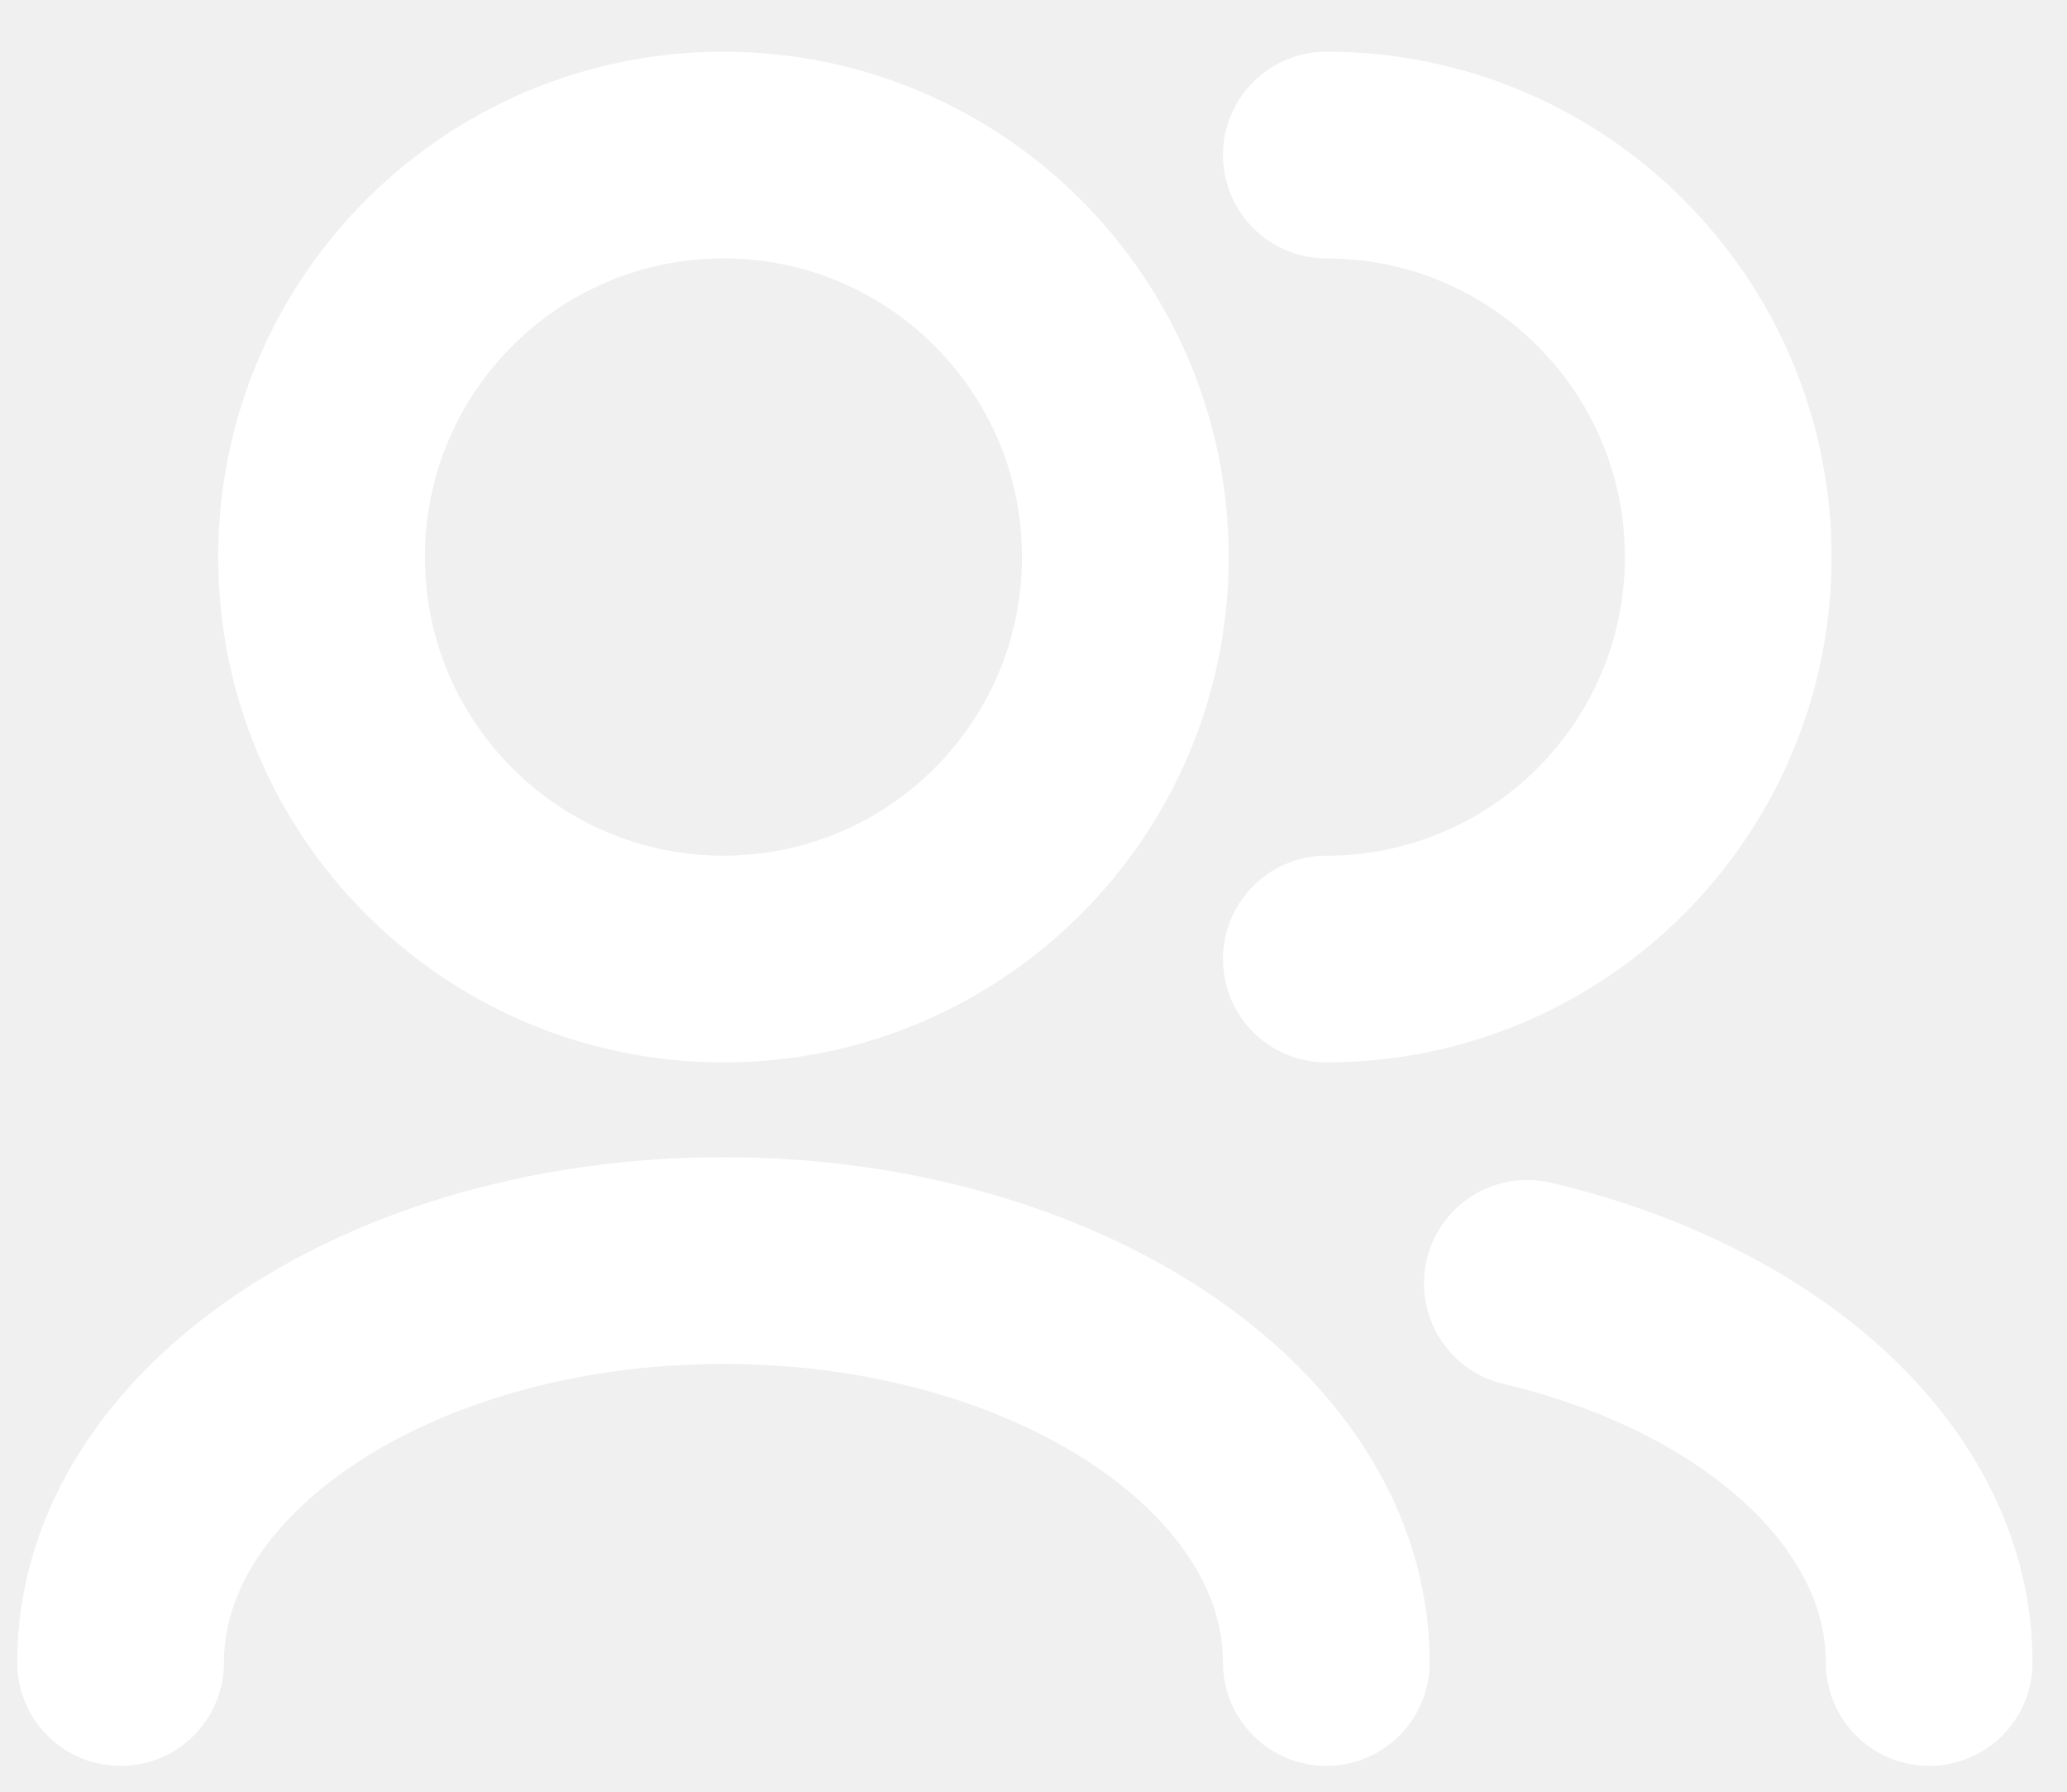
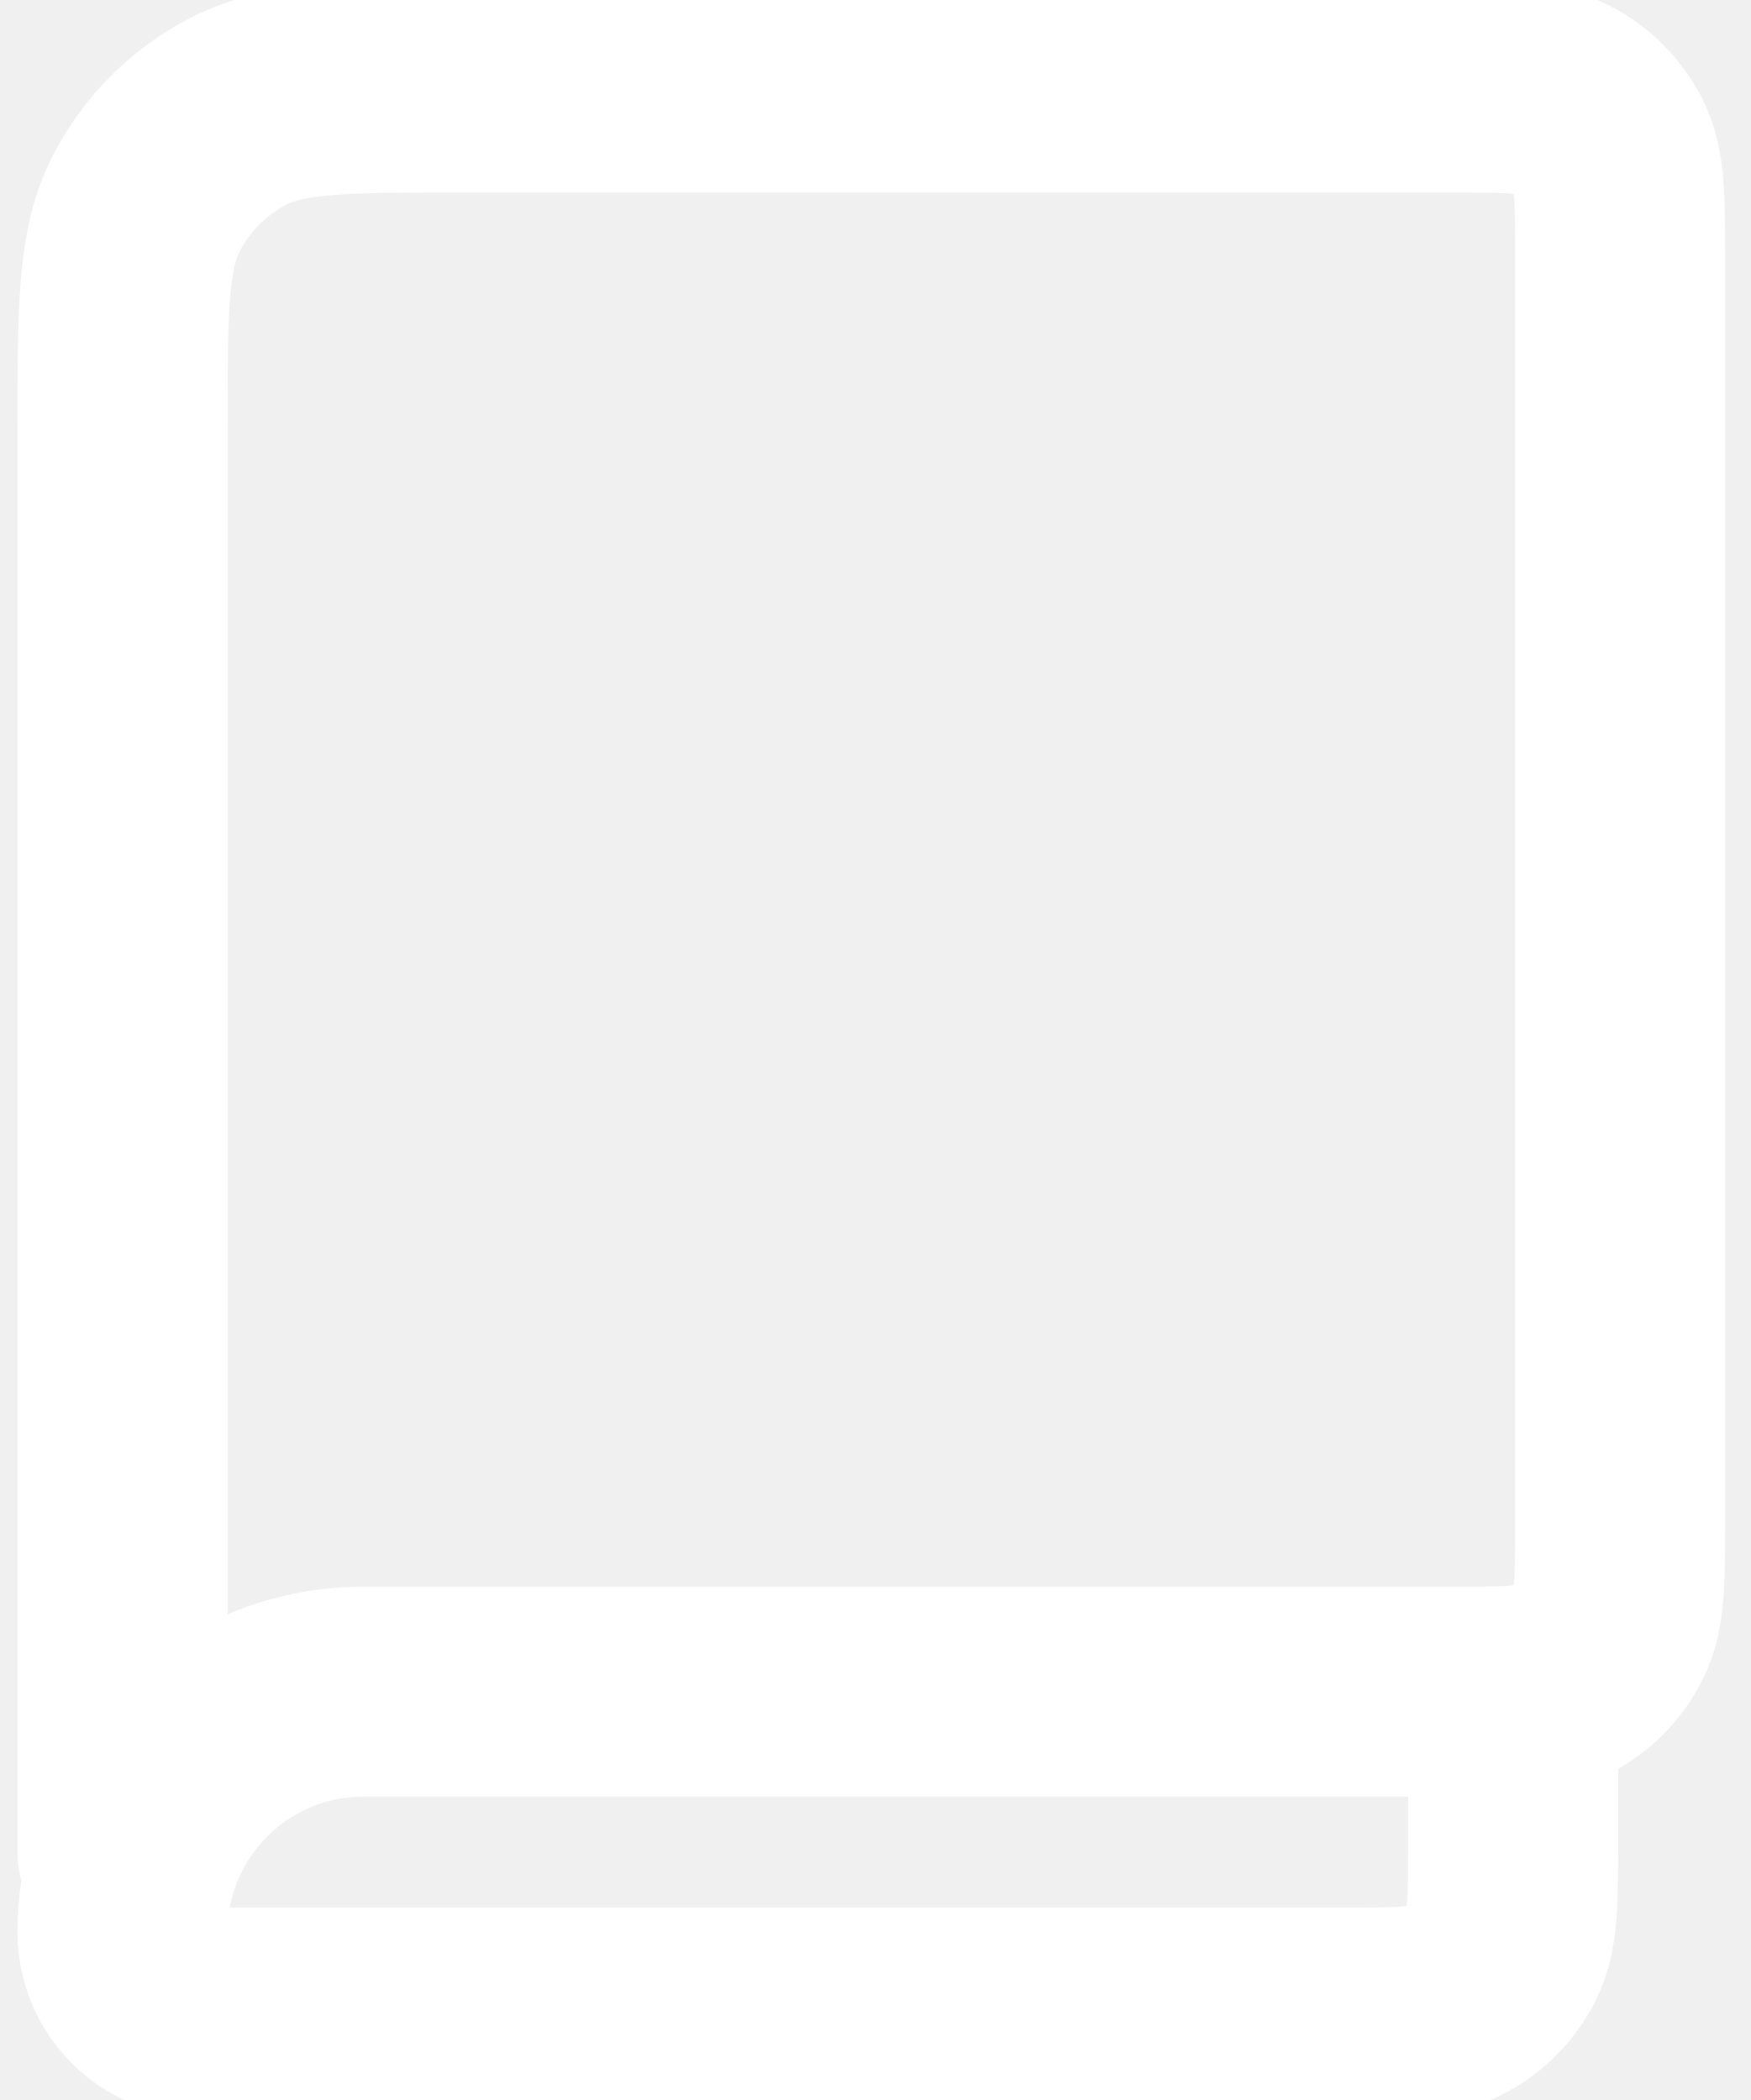
- <svg xmlns="http://www.w3.org/2000/svg" width="30" height="26" viewBox="0 0 30 26" fill="none">
-   <path d="M28 24.125C28 21.585 25.565 19.424 22.167 18.623M19.25 24.125C19.25 20.903 15.332 18.292 10.5 18.292C5.668 18.292 1.75 20.903 1.75 24.125M19.25 13.917C22.472 13.917 25.083 11.305 25.083 8.083C25.083 4.862 22.472 2.25 19.25 2.25M10.5 13.917C7.278 13.917 4.667 11.305 4.667 8.083C4.667 4.862 7.278 2.25 10.5 2.25C13.722 2.25 16.333 4.862 16.333 8.083C16.333 11.305 13.722 13.917 10.5 13.917Z" stroke="white" stroke-width="3" stroke-linecap="round" stroke-linejoin="round" />
+ <svg xmlns="http://www.w3.org/2000/svg" width="25" height="30" viewBox="0 0 25 30" fill="none">
+   <path d="M1.75 26.459V6.139C1.75 4.428 1.75 3.572 2.083 2.918C2.376 2.343 2.843 1.876 3.418 1.583C4.072 1.25 4.928 1.25 6.639 1.25H20.695C21.55 1.25 21.979 1.25 22.306 1.417C22.593 1.563 22.825 1.797 22.972 2.084C23.138 2.411 23.139 2.839 23.139 3.695V21.722C23.139 22.578 23.138 23.005 22.972 23.332C22.825 23.62 22.593 23.854 22.306 24C21.98 24.167 21.552 24.167 20.698 24.167H5.188C3.289 24.167 1.75 25.706 1.75 27.604C1.75 28.237 2.263 28.75 2.896 28.75H19.17C20.024 28.75 20.452 28.75 20.778 28.584C21.066 28.437 21.298 28.203 21.444 27.916C21.61 27.589 21.611 27.161 21.611 26.306V24.167" stroke="white" stroke-width="3" stroke-linecap="round" stroke-linejoin="round" />
</svg>
